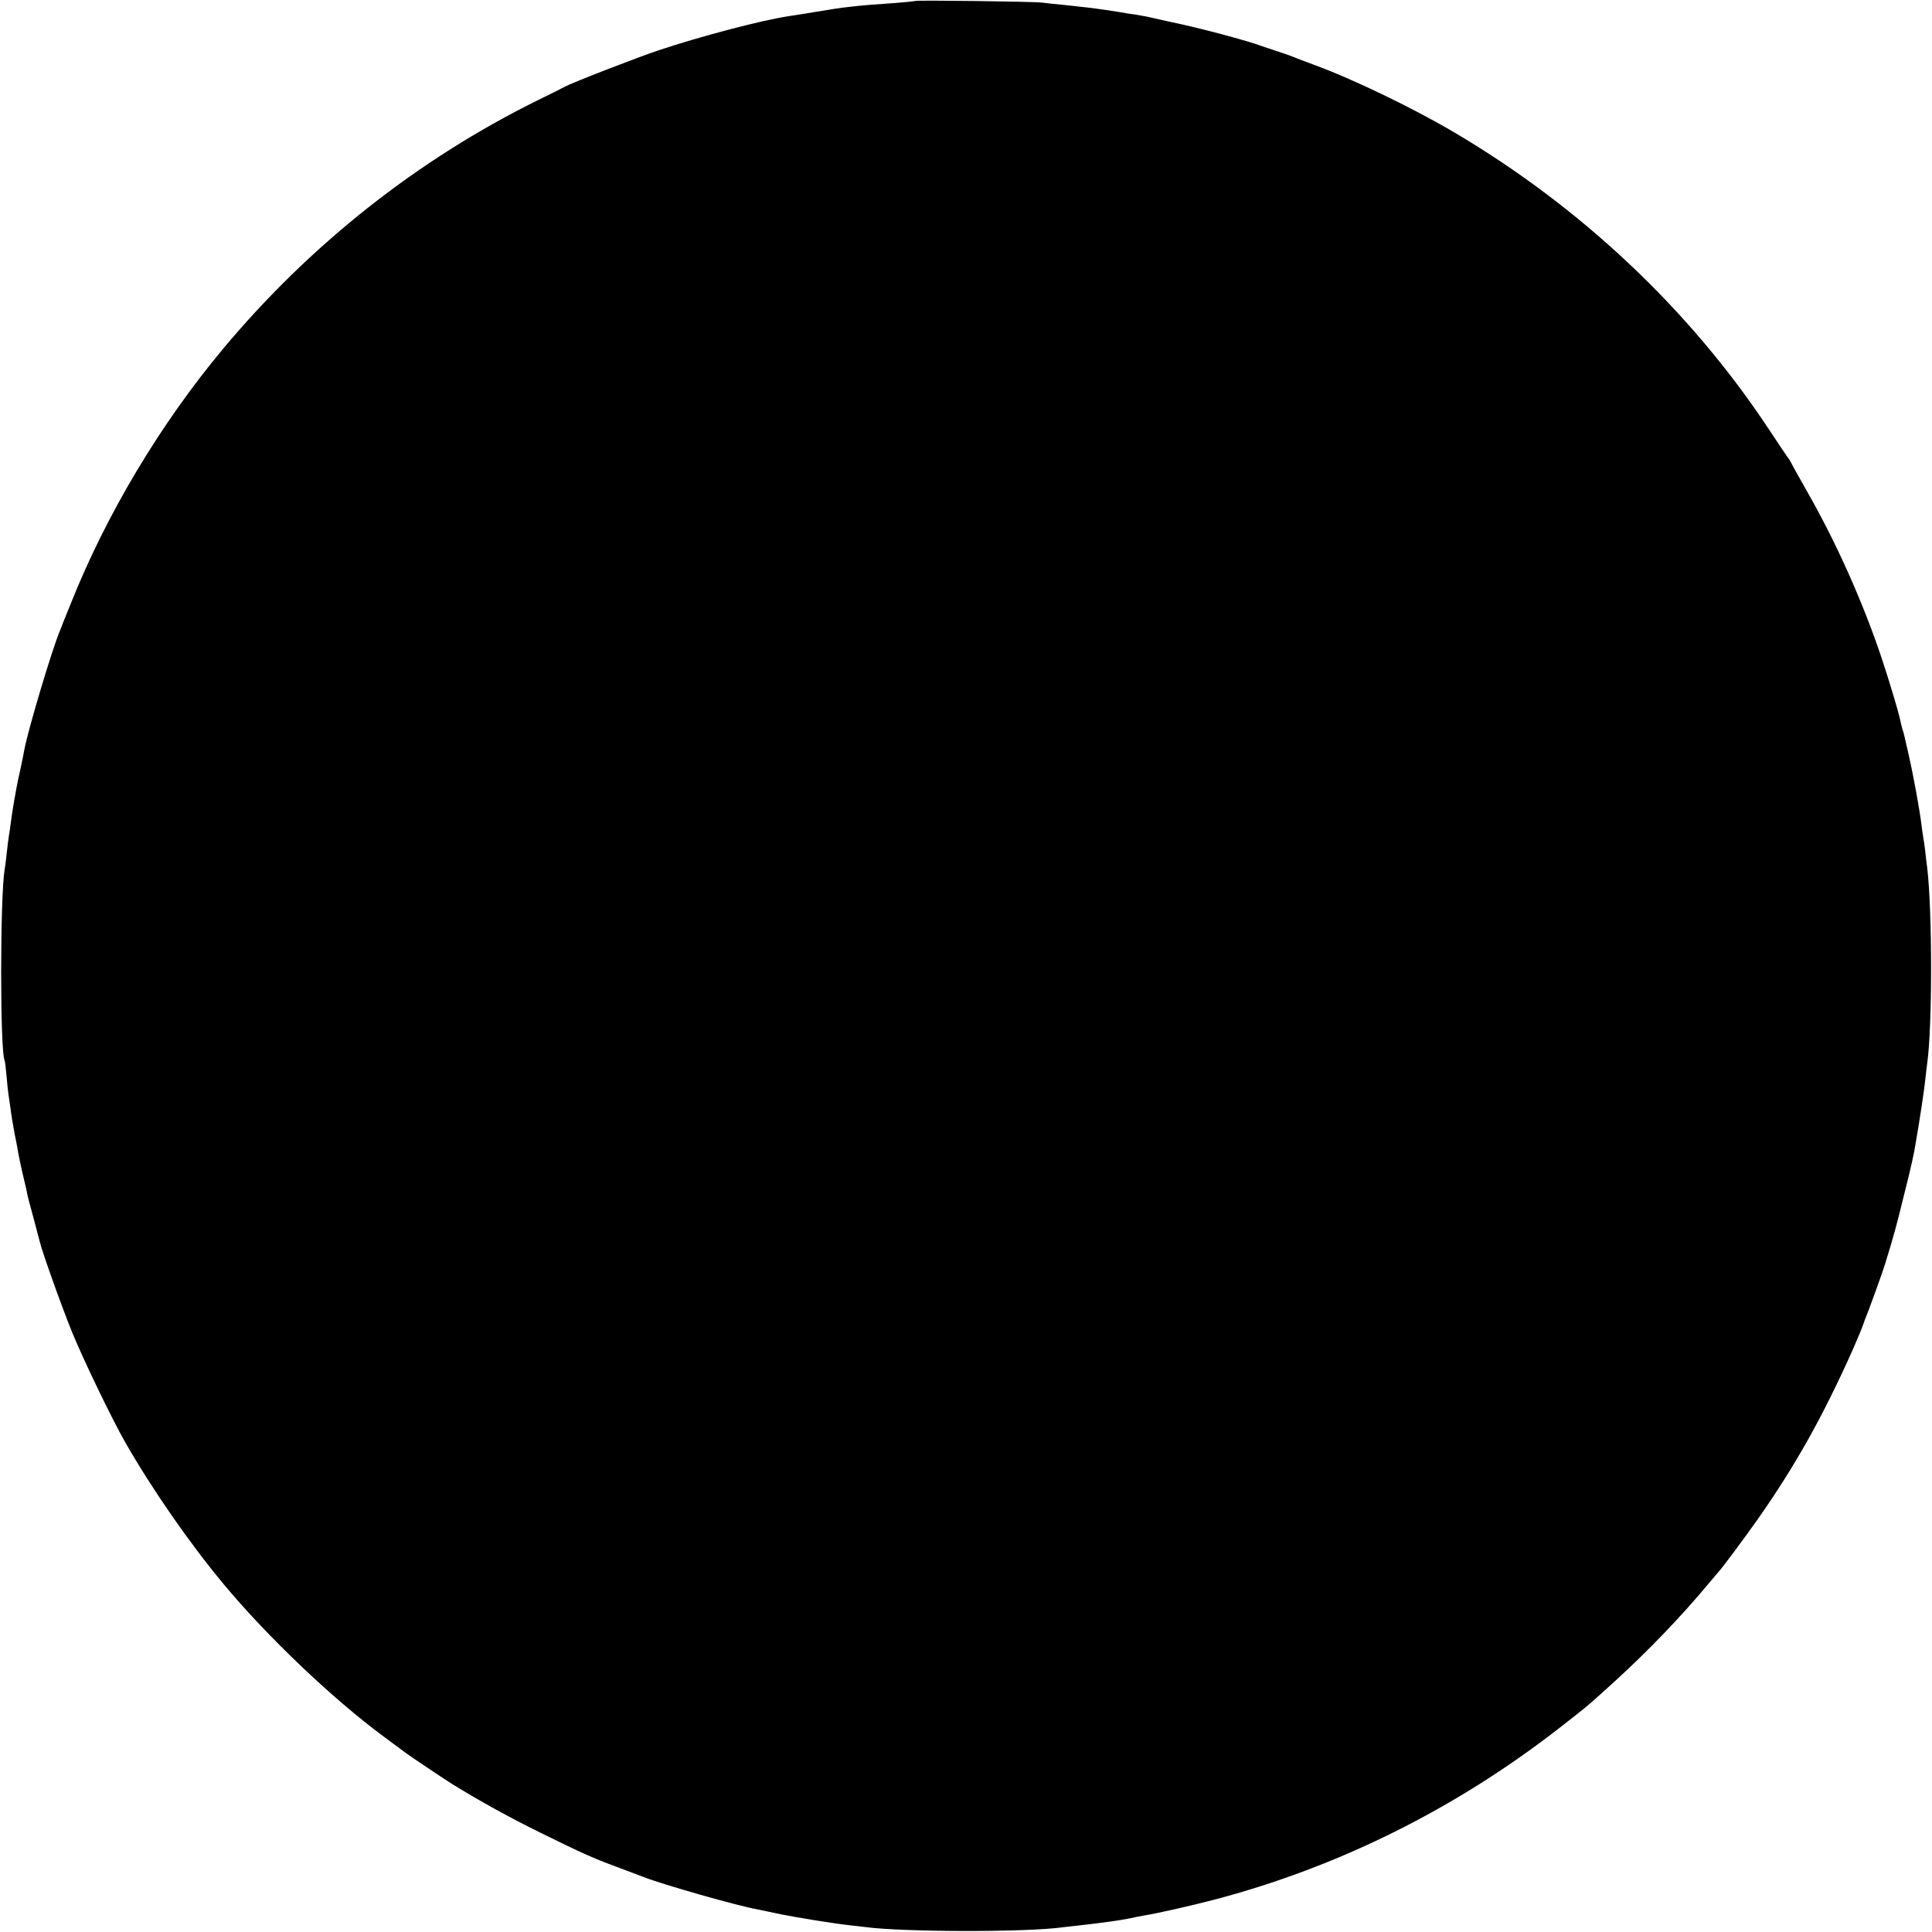
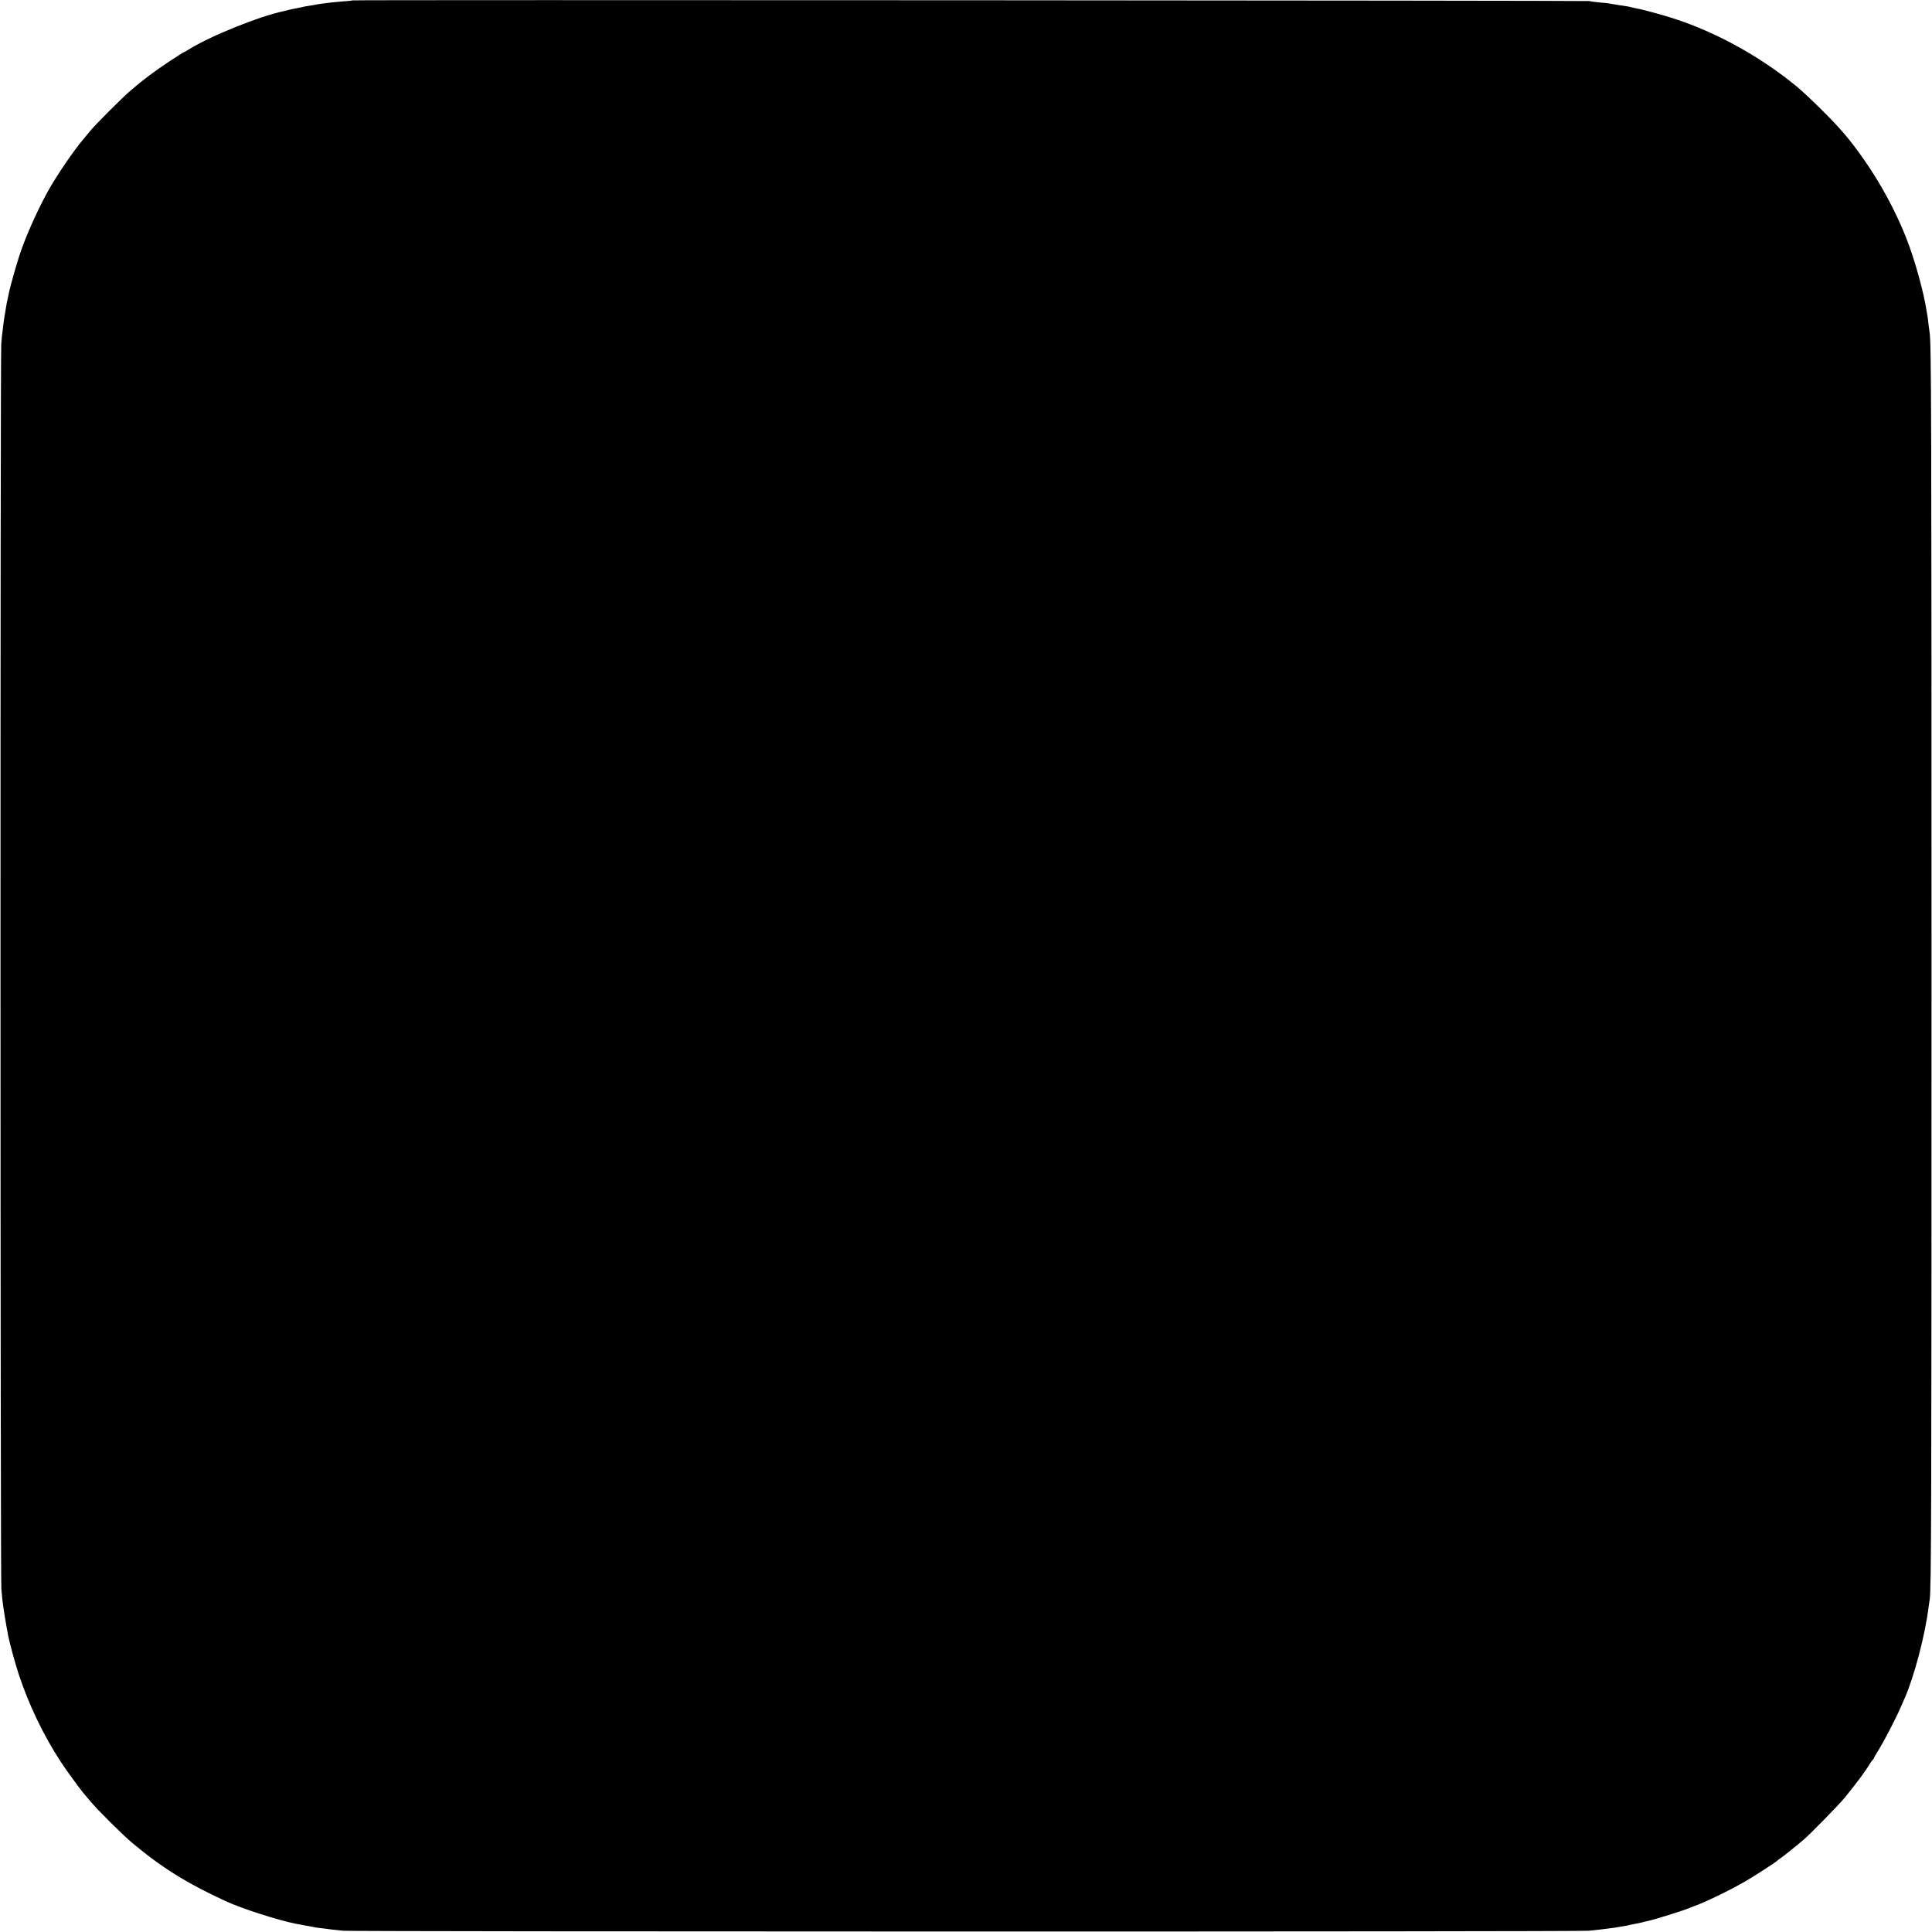
- <svg xmlns="http://www.w3.org/2000/svg" version="1.0" width="1000pt" height="1000pt" viewBox="0 0 1000 1000" preserveAspectRatio="xMidYMid meet">
-   <g transform="translate(0,1000) scale(0.1,-0.1)" fill="#000000" stroke="none">
-     <path d="M4738 9995 c-2 -1 -46 -6 -98 -10 -137 -10 -158 -11 -230 -19 -73 -8 -90 -11 -240 -36 -30 -5 -71 -11 -90 -14 -138 -21 -451 -103 -670 -176 -111 -37 -449 -168 -487 -189 -10 -6 -72 -37 -138 -69 -622 -307 -1179 -747 -1630 -1287 -326 -390 -606 -860 -789 -1320 -27 -66 -52 -129 -56 -140 -43 -103 -165 -514 -184 -615 -2 -14 -11 -56 -19 -95 -9 -38 -19 -88 -23 -110 -4 -22 -8 -47 -10 -55 -6 -34 -17 -106 -19 -125 -1 -11 -5 -36 -8 -55 -3 -19 -9 -62 -12 -95 -4 -33 -8 -71 -11 -85 -24 -147 -24 -947 0 -989 2 -3 6 -40 10 -81 3 -41 8 -84 10 -96 2 -12 7 -45 11 -75 3 -30 13 -85 20 -124 8 -38 17 -86 20 -105 3 -19 13 -64 21 -100 9 -36 17 -74 20 -85 7 -38 13 -60 39 -155 14 -52 27 -104 30 -114 13 -56 115 -341 168 -471 56 -138 207 -451 275 -570 137 -240 334 -524 510 -735 227 -273 564 -593 826 -787 56 -41 108 -80 116 -86 15 -12 206 -140 245 -164 150 -92 294 -171 450 -248 224 -110 268 -130 400 -179 55 -21 116 -44 135 -51 99 -39 488 -150 591 -168 13 -3 69 -14 124 -26 92 -18 262 -46 360 -57 22 -2 54 -6 70 -8 199 -27 846 -28 1030 -1 17 2 53 6 80 9 111 12 222 28 260 36 22 5 56 12 75 15 77 13 232 48 360 81 645 169 1251 470 1790 889 155 121 143 111 283 238 171 155 351 342 492 512 28 33 52 62 55 65 14 14 135 177 197 265 194 276 338 533 491 875 29 66 53 124 56 135 2 6 6 17 9 25 16 37 89 239 103 284 46 150 59 196 98 356 39 154 52 215 61 270 22 127 46 287 50 330 3 30 8 69 10 85 27 188 27 789 0 1015 -3 19 -7 57 -10 84 -3 28 -8 59 -10 70 -2 12 -7 44 -10 71 -9 72 -40 245 -65 355 -12 52 -23 100 -24 105 -1 6 -5 19 -9 30 -3 11 -8 31 -11 45 -8 42 -55 198 -97 325 -97 289 -235 598 -386 862 -43 76 -80 142 -82 148 -2 5 -8 14 -12 20 -5 5 -51 74 -102 151 -410 621 -977 1155 -1637 1543 -211 124 -520 273 -720 346 -41 15 -88 33 -105 40 -16 7 -55 20 -85 30 -30 10 -64 21 -75 25 -72 28 -336 98 -474 126 -12 3 -51 11 -85 19 -33 8 -77 16 -96 19 -19 2 -62 9 -95 15 -33 5 -85 13 -115 17 -30 4 -65 8 -78 9 -13 2 -53 6 -90 10 -37 3 -87 9 -112 12 -47 5 -646 13 -652 8z" />
+ <svg xmlns="http://www.w3.org/2000/svg" version="1.0" width="2000pt" height="2000pt" viewBox="0 0 2000 2000" preserveAspectRatio="xMidYMid meet">
+   <g transform="translate(0,2000) scale(0.1,-0.1)" fill="#000000" stroke="none">
+     <path d="M3649 19996 c-2 -2 -44 -7 -94 -10 -49 -4 -103 -9 -120 -11 -16 -2 -52 -7 -80 -10 -27 -3 -59 -8 -70 -10 -11 -3 -36 -7 -55 -10 -47 -6 -92 -15 -110 -20 -8 -2 -31 -7 -50 -10 -19 -3 -53 -11 -75 -16 -22 -6 -47 -12 -55 -14 -251 -51 -769 -260 -987 -398 -24 -15 -46 -27 -49 -27 -4 0 -72 -44 -153 -97 -154 -102 -277 -194 -401 -302 -92 -79 -360 -348 -415 -415 -22 -27 -59 -71 -82 -99 -87 -102 -262 -359 -343 -502 -96 -169 -205 -404 -278 -600 -46 -123 -129 -411 -146 -508 -3 -15 -7 -35 -10 -45 -3 -9 -7 -33 -10 -52 -3 -19 -10 -62 -16 -95 -6 -33 -13 -82 -16 -110 -3 -27 -7 -61 -9 -75 -3 -14 -8 -68 -12 -120 -11 -133 -10 -12785 1 -12890 4 -47 10 -98 11 -115 8 -70 35 -240 60 -370 13 -69 77 -302 110 -401 105 -315 254 -626 432 -899 61 -94 219 -310 253 -346 8 -9 33 -38 55 -65 68 -84 331 -345 433 -431 306 -256 565 -418 967 -603 168 -78 546 -199 730 -235 75 -14 201 -38 215 -40 8 -1 42 -5 75 -9 33 -4 70 -9 83 -11 12 -2 64 -7 115 -12 118 -10 12786 -11 12892 0 44 4 96 10 115 12 19 3 55 7 80 10 25 3 56 7 70 9 14 3 41 7 60 10 51 8 93 16 110 21 8 2 31 7 50 10 19 3 53 11 75 16 22 6 48 13 57 14 62 12 362 106 433 136 17 7 32 13 35 14 110 37 370 163 535 258 105 61 321 201 335 217 3 3 21 17 40 30 30 20 107 82 225 180 68 57 366 361 431 440 121 148 220 281 260 351 6 10 18 27 27 37 10 10 17 21 17 24 0 4 23 44 52 90 55 90 176 323 221 428 16 36 35 81 44 100 99 224 212 655 248 945 4 28 8 61 11 75 17 102 19 940 19 6565 0 5671 -2 6464 -20 6554 -2 13 -7 47 -10 75 -3 28 -7 62 -9 76 -3 14 -7 41 -10 60 -32 210 -126 549 -216 775 -111 278 -263 559 -436 805 -143 205 -238 316 -443 520 -86 86 -197 189 -246 230 -405 335 -901 601 -1375 738 -124 36 -267 73 -295 76 -11 2 -29 6 -40 9 -11 4 -34 9 -50 11 -27 3 -135 21 -192 31 -12 2 -57 7 -100 10 -43 4 -87 10 -98 14 -21 6 -12799 14 -12806 7z" />
  </g>
</svg>
